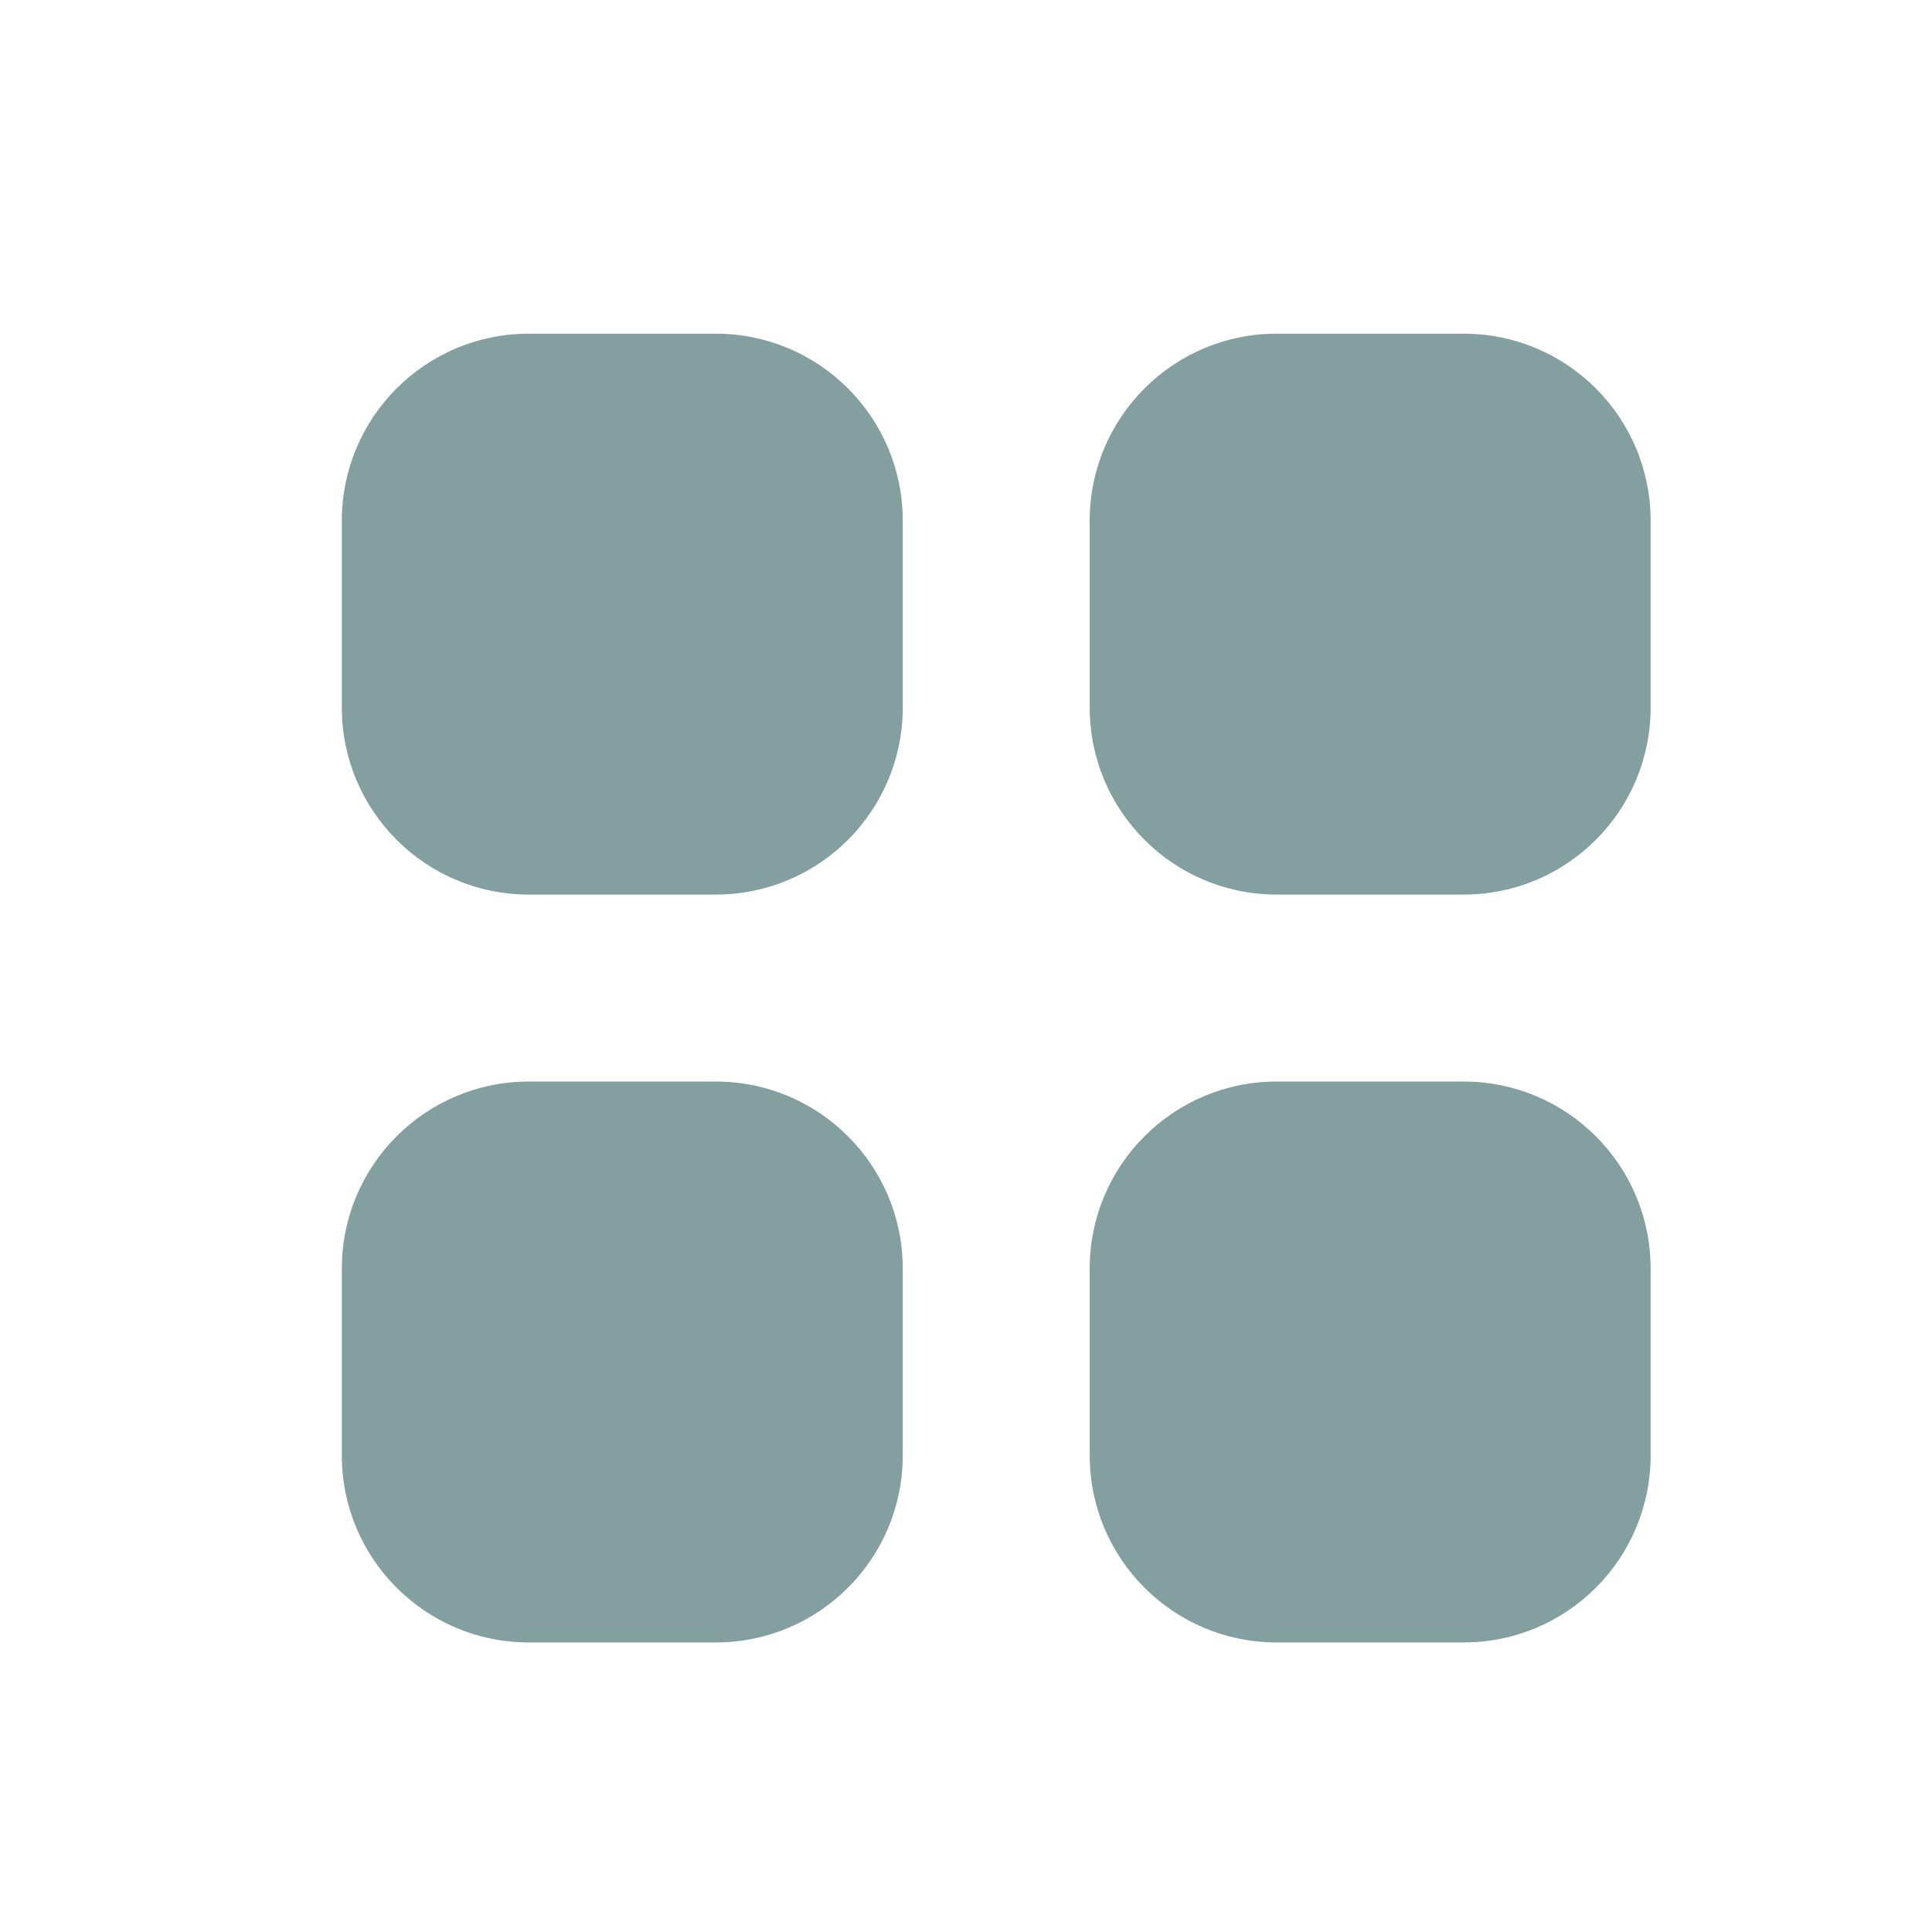
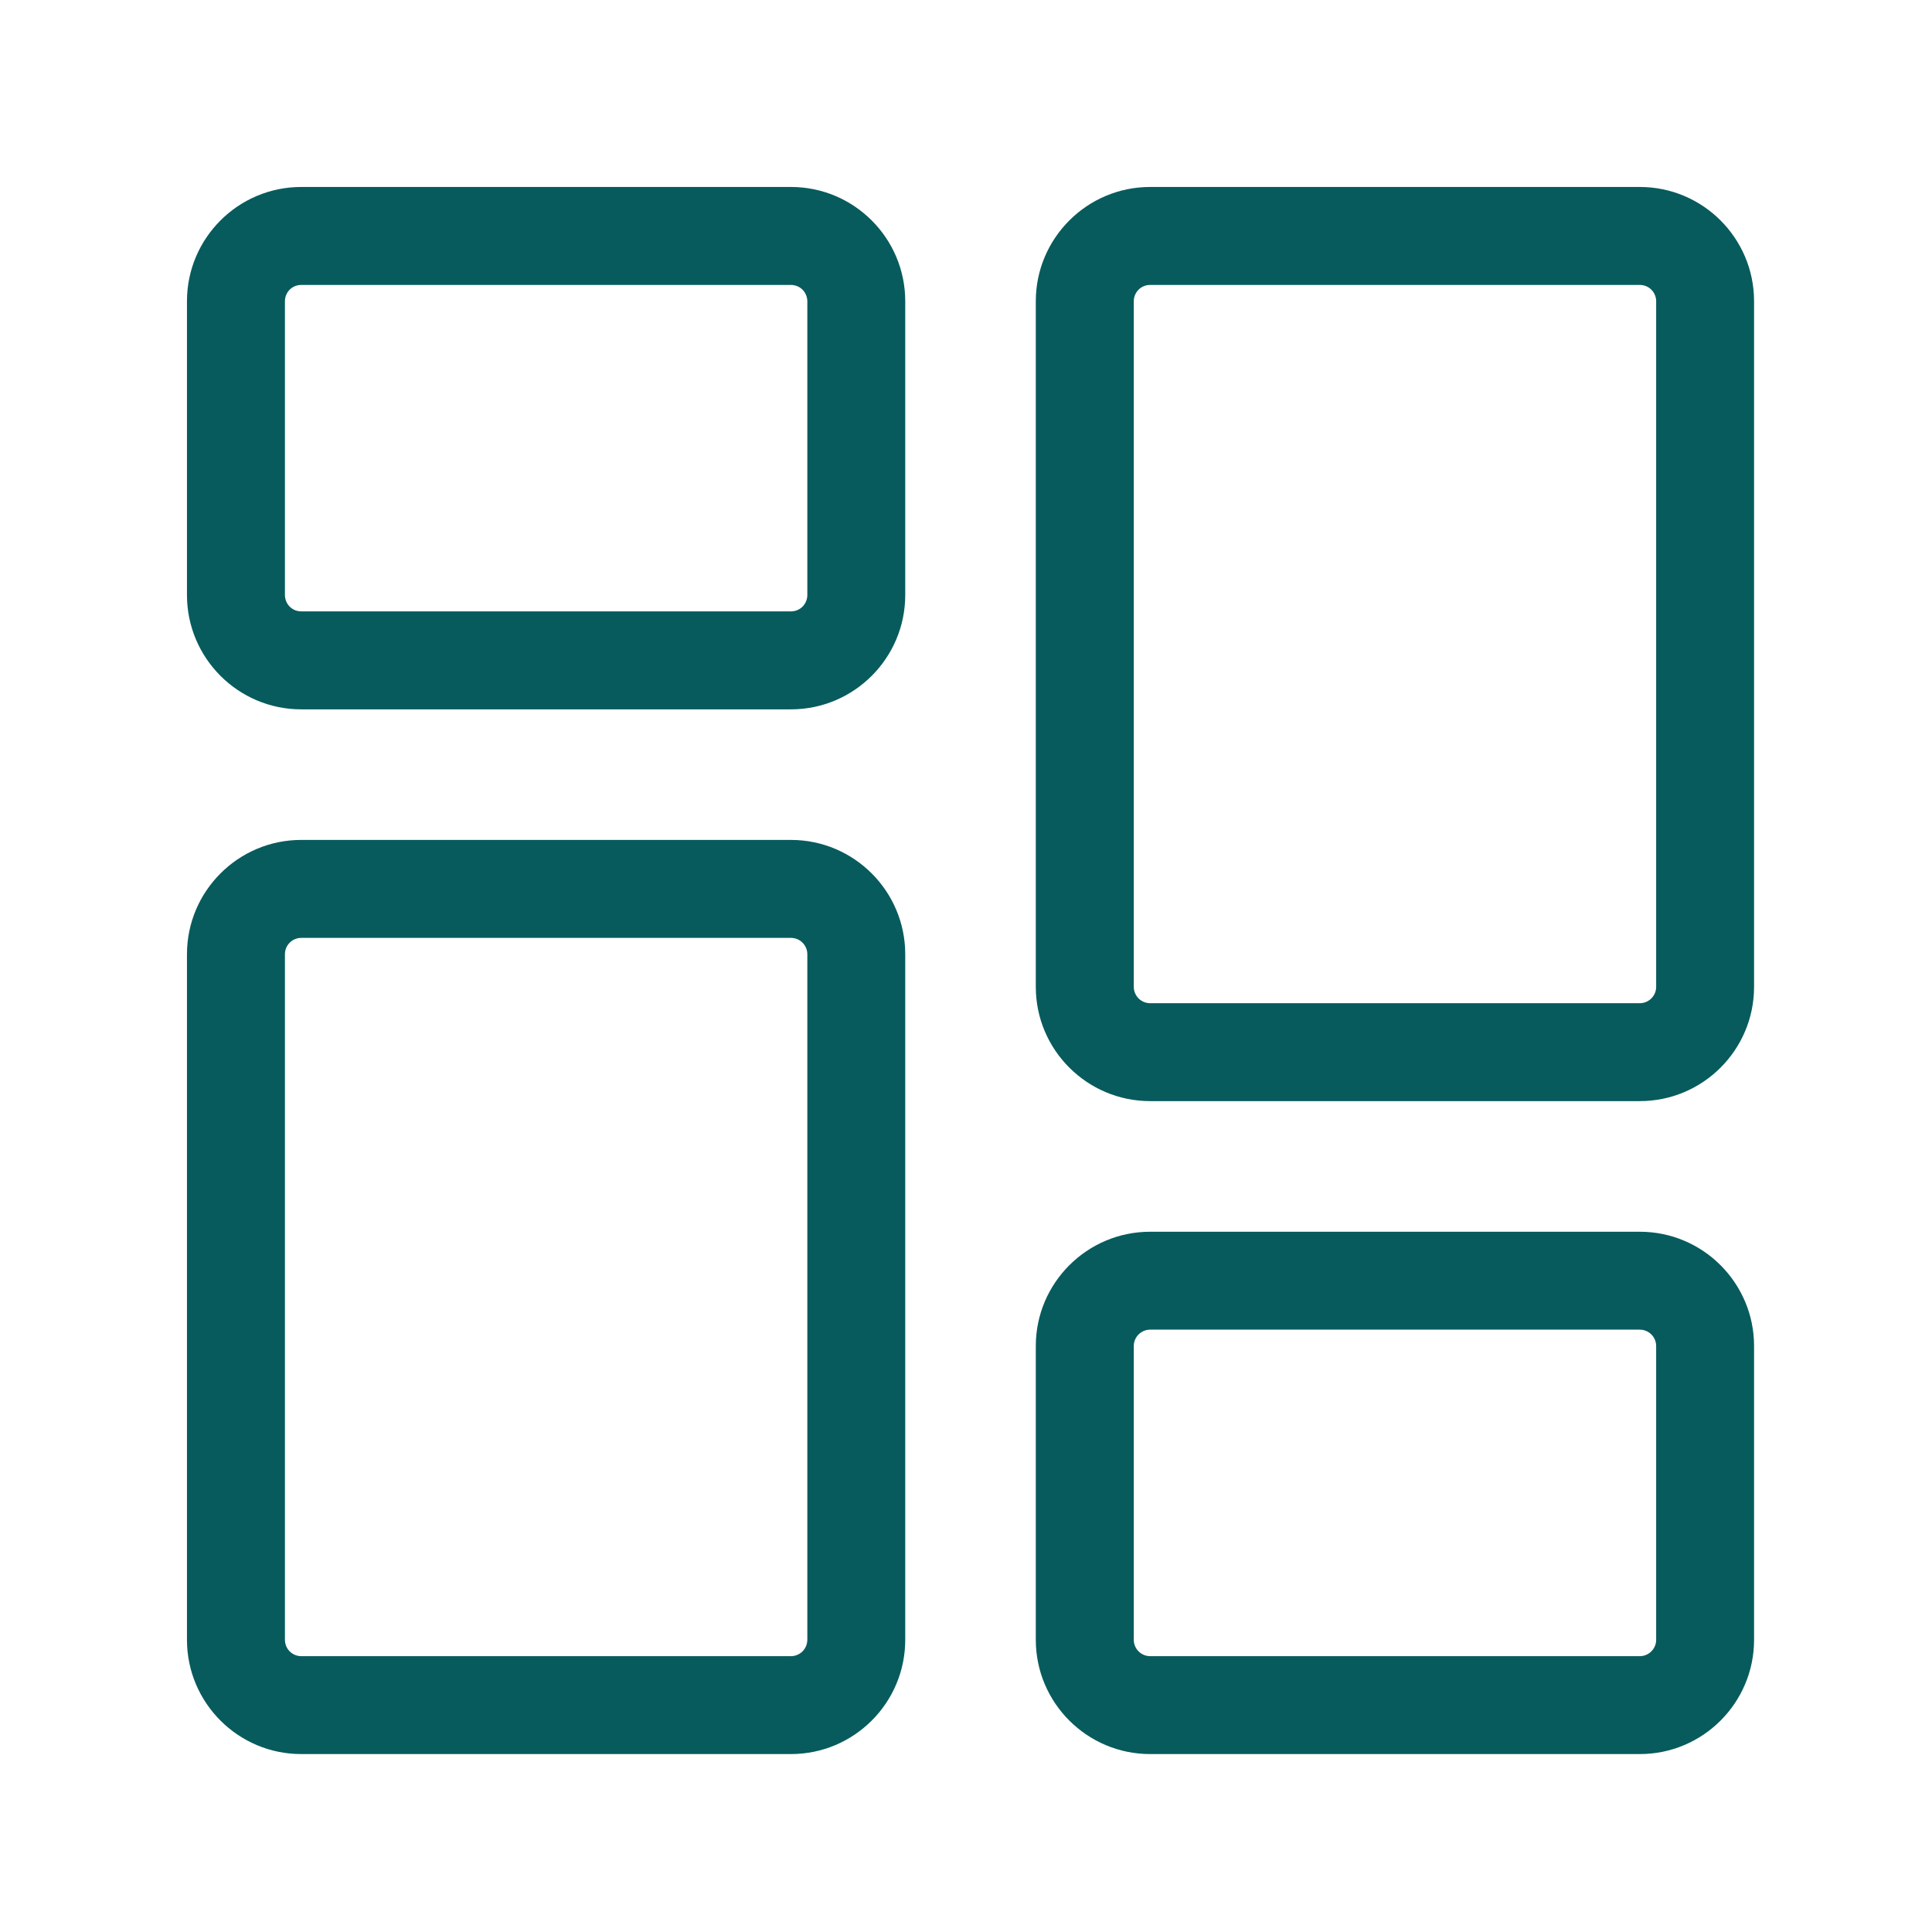
<svg xmlns="http://www.w3.org/2000/svg" width="31" height="31" viewBox="0 0 31 31" fill="none">
-   <path d="M8.485 5.354C6.828 5.354 5.485 6.697 5.485 8.354V11.354C5.485 13.011 6.828 14.354 8.485 14.354H11.485C13.142 14.354 14.485 13.011 14.485 11.354V8.354C14.485 6.697 13.142 5.354 11.485 5.354H8.485Z" fill="#839F9F" />
-   <path d="M8.485 17.354C6.828 17.354 5.485 18.697 5.485 20.354V23.354C5.485 25.011 6.828 26.354 8.485 26.354H11.485C13.142 26.354 14.485 25.011 14.485 23.354V20.354C14.485 18.697 13.142 17.354 11.485 17.354H8.485Z" fill="#839F9F" />
-   <path d="M17.485 8.354C17.485 6.697 18.828 5.354 20.485 5.354H23.485C25.142 5.354 26.485 6.697 26.485 8.354V11.354C26.485 13.011 25.142 14.354 23.485 14.354H20.485C18.828 14.354 17.485 13.011 17.485 11.354V8.354Z" fill="#839F9F" />
-   <path d="M17.485 20.354C17.485 18.697 18.828 17.354 20.485 17.354H23.485C25.142 17.354 26.485 18.697 26.485 20.354V23.354C26.485 25.011 25.142 26.354 23.485 26.354H20.485C18.828 26.354 17.485 25.011 17.485 23.354V20.354Z" fill="#839F9F" />
+   <g id="Frame">
+     <g id="Group">
+       <path id="Vector" d="M12.691 11.382H4.833C3.822 11.382 3 10.559 3 9.548V4.833C3 3.822 3.822 3 4.833 3H12.691C13.703 3 14.525 3.822 14.525 4.833V9.548C14.525 10.559 13.703 11.382 12.691 11.382ZM4.833 4.572C4.764 4.572 4.697 4.599 4.648 4.648C4.599 4.697 4.572 4.764 4.572 4.833V9.548C4.572 9.618 4.599 9.684 4.648 9.733C4.697 9.783 4.764 9.81 4.833 9.81H12.691C12.761 9.81 12.828 9.783 12.877 9.734C12.926 9.684 12.954 9.618 12.954 9.548V4.833C12.953 4.764 12.926 4.697 12.877 4.648C12.828 4.599 12.761 4.572 12.691 4.572H4.833ZM12.691 28.145H4.833C3.822 28.145 3 27.323 3 26.312V15.311C3 14.3 3.822 13.477 4.833 13.477H12.691C13.703 13.477 14.525 14.3 14.525 15.311V26.312C14.525 27.323 13.703 28.145 12.691 28.145ZM4.833 15.049C4.764 15.049 4.697 15.076 4.648 15.126C4.599 15.175 4.572 15.241 4.572 15.311V26.312C4.572 26.381 4.599 26.448 4.648 26.497C4.697 26.546 4.764 26.574 4.833 26.574H12.691C12.761 26.574 12.828 26.546 12.877 26.497C12.926 26.448 12.953 26.381 12.954 26.312V15.311C12.954 15.241 12.926 15.175 12.877 15.126C12.828 15.076 12.761 15.049 12.691 15.049H4.833ZM26.312 28.145H18.454C17.443 28.145 16.62 27.323 16.62 26.312V21.597C16.62 20.586 17.443 19.764 18.454 19.764H26.312C27.323 19.764 28.145 20.586 28.145 21.597V26.312C28.145 27.323 27.323 28.145 26.312 28.145ZM18.454 21.335C18.385 21.335 18.318 21.363 18.269 21.412C18.22 21.461 18.192 21.528 18.192 21.597V26.312C18.192 26.381 18.22 26.448 18.269 26.497C18.318 26.546 18.385 26.574 18.454 26.574H26.312C26.381 26.574 26.448 26.546 26.497 26.497C26.546 26.448 26.574 26.381 26.574 26.312V21.597C26.574 21.528 26.546 21.461 26.497 21.412C26.448 21.363 26.381 21.335 26.312 21.335H18.454ZM26.312 17.668H18.454C17.443 17.668 16.62 16.846 16.62 15.835V4.833C16.62 3.822 17.443 3 18.454 3H26.312C27.323 3 28.145 3.822 28.145 4.833V15.835C28.145 16.846 27.323 17.668 26.312 17.668ZM18.454 4.572C18.385 4.572 18.318 4.599 18.269 4.648C18.22 4.697 18.192 4.764 18.192 4.833V15.835C18.192 15.904 18.22 15.971 18.269 16.02C18.318 16.069 18.385 16.097 18.454 16.097H26.312C26.381 16.097 26.448 16.069 26.497 16.02C26.546 15.971 26.574 15.904 26.574 15.835V4.833C26.574 4.764 26.546 4.697 26.497 4.648C26.448 4.599 26.381 4.572 26.312 4.572H18.454Z" fill="#075B5D" />
+     </g>
+   </g>
</svg>
